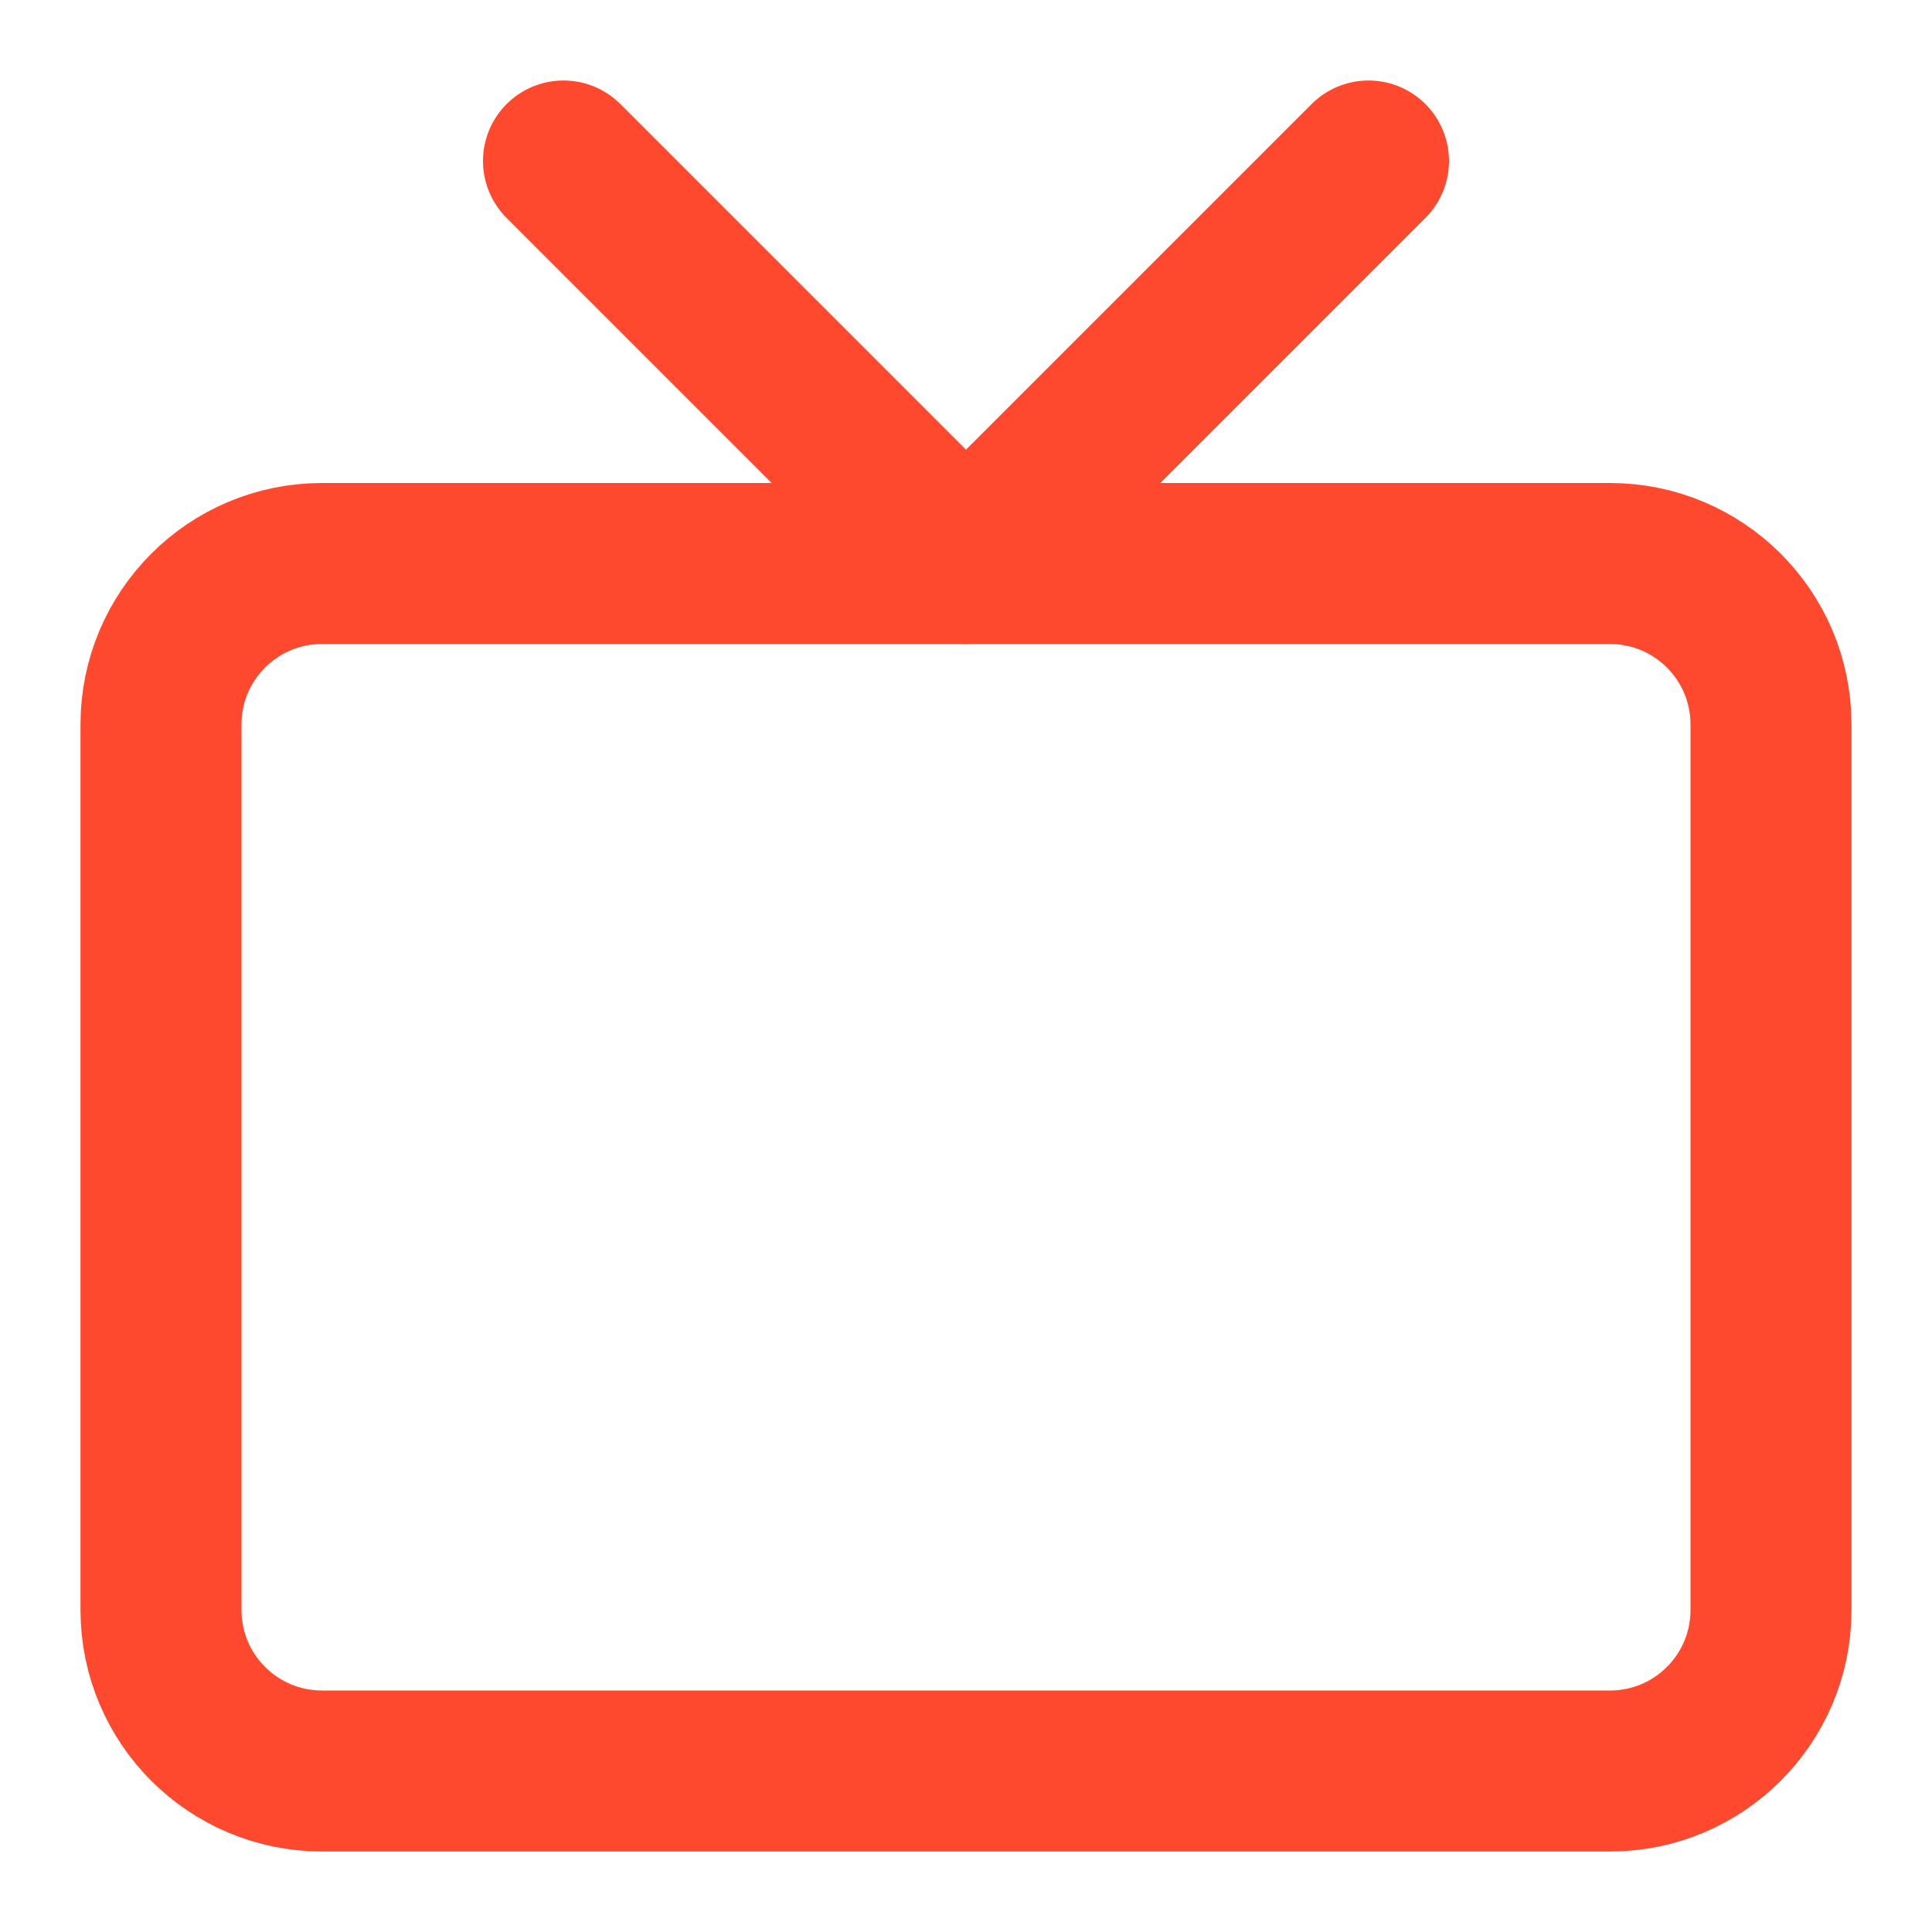
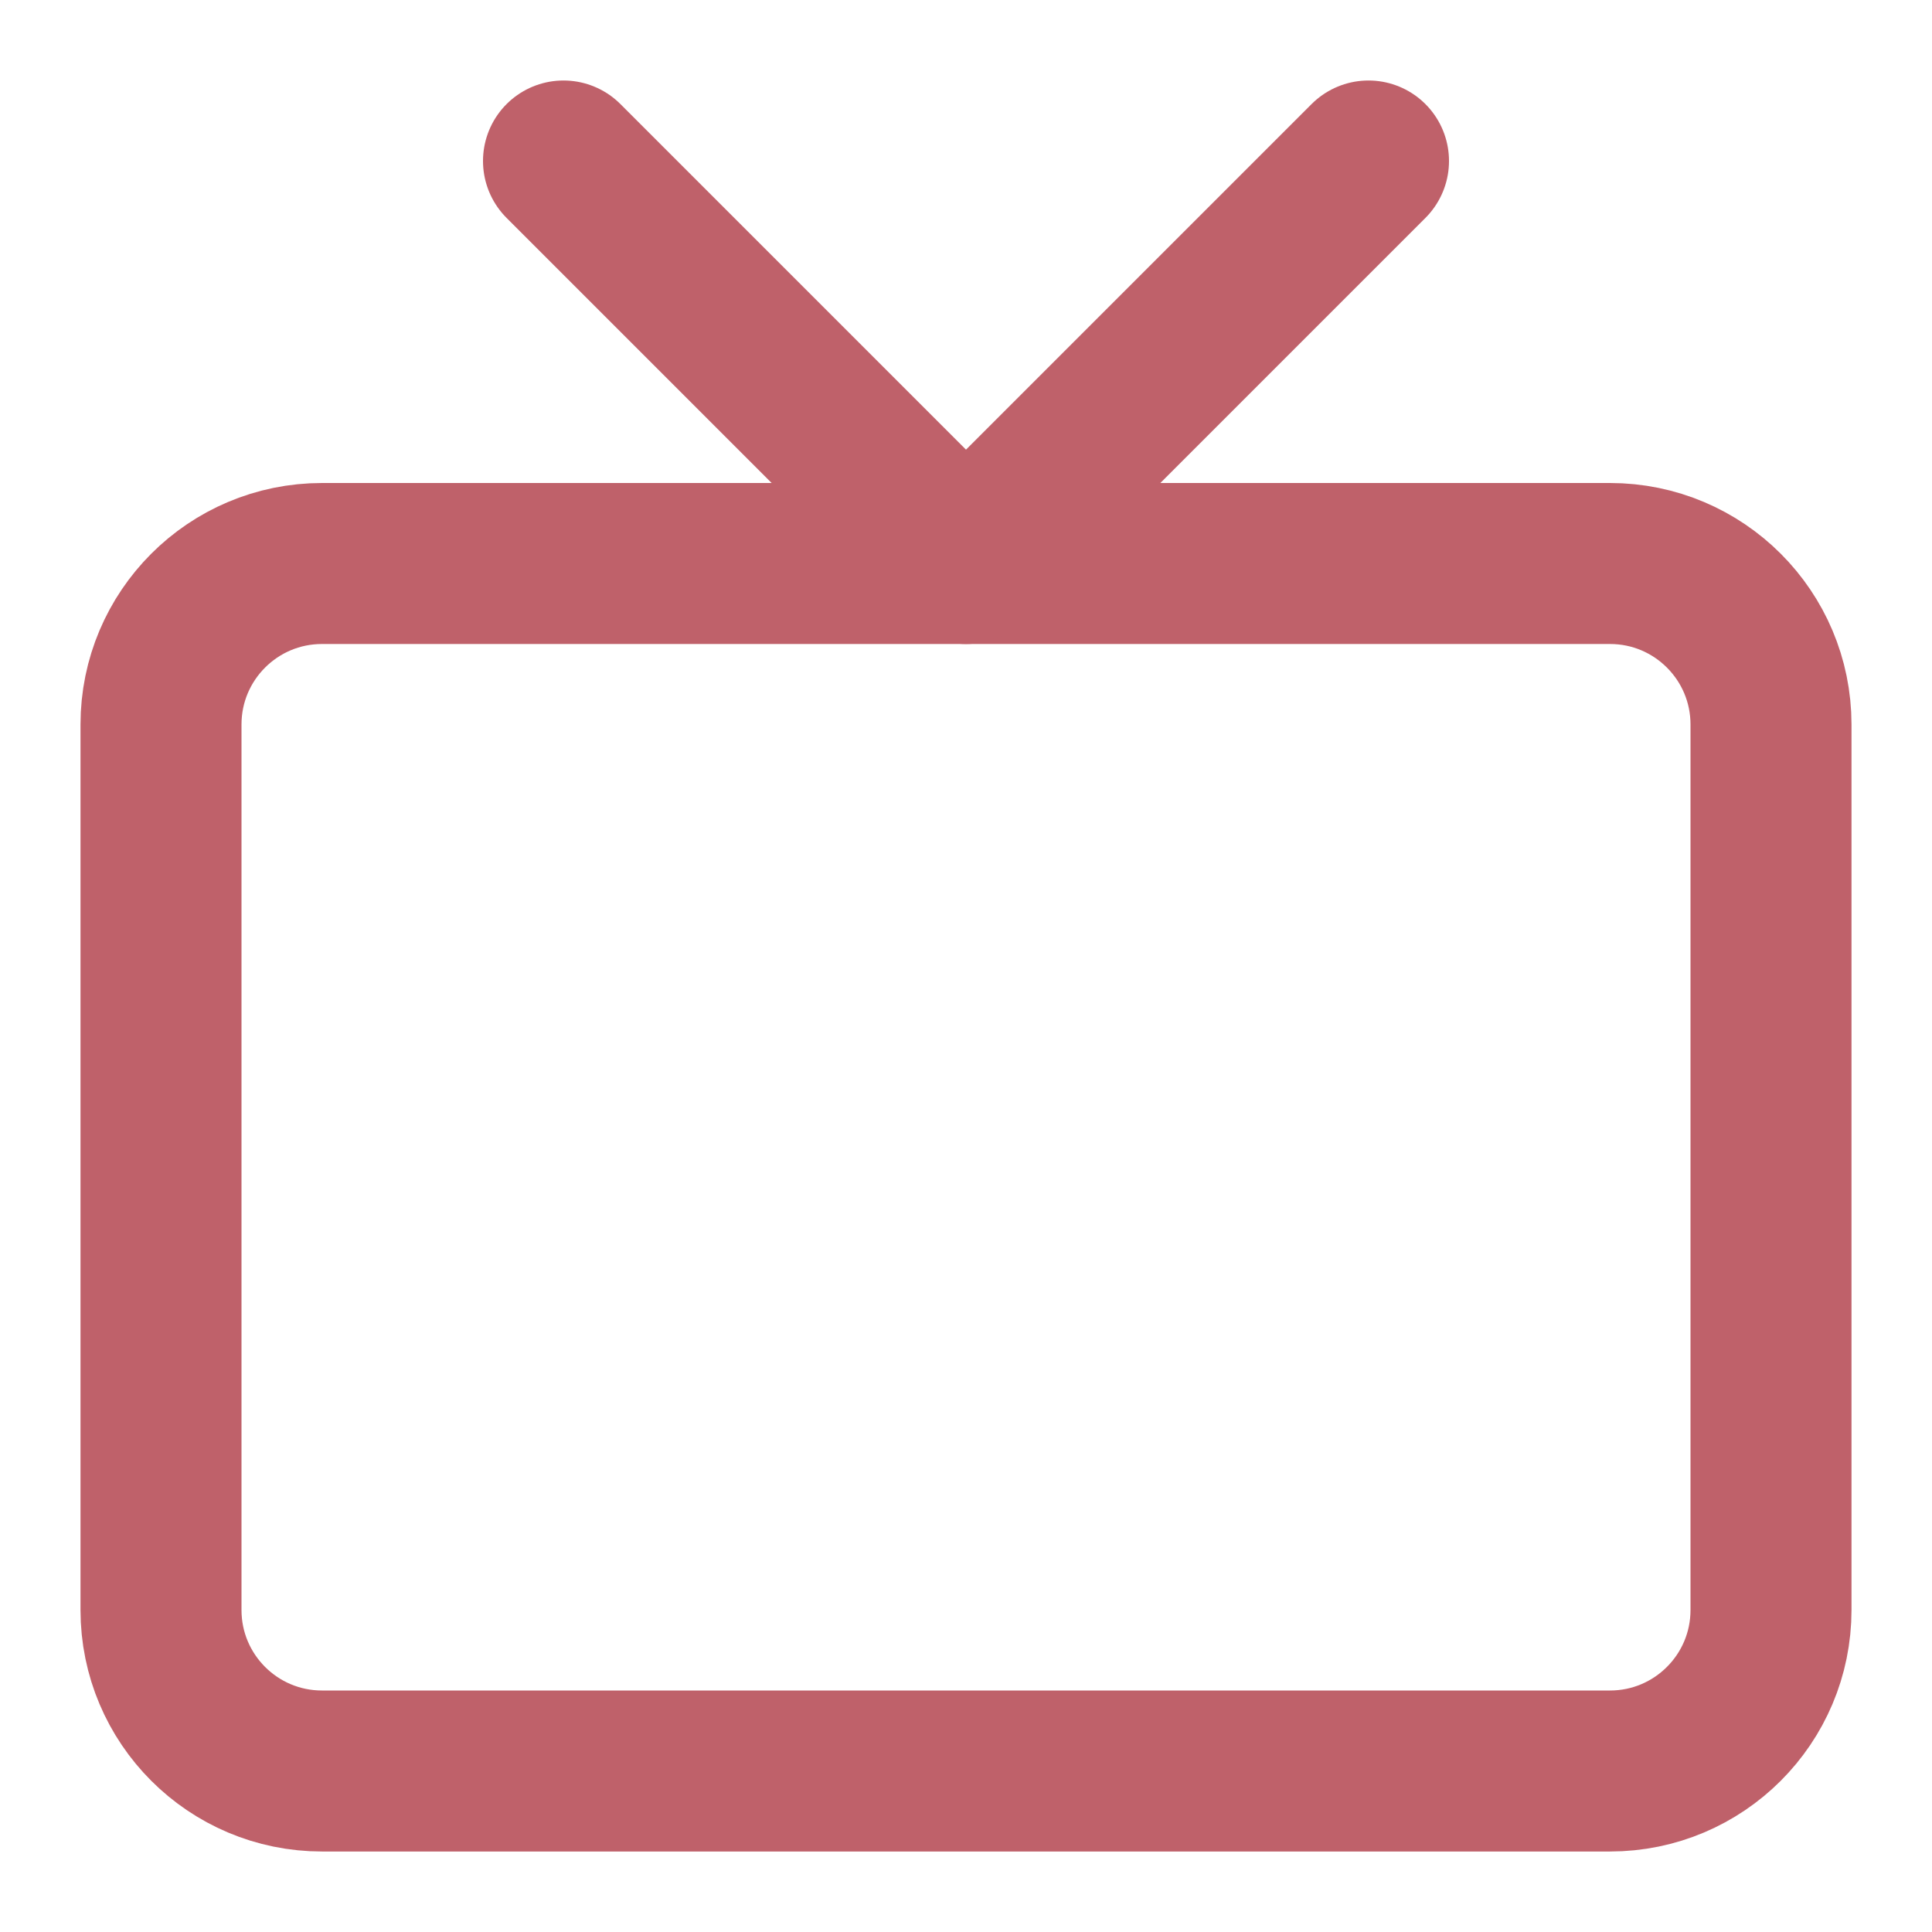
- <svg xmlns="http://www.w3.org/2000/svg" width="48" height="48" viewBox="0 0 24 24" fill="none" stroke="#FF492F" stroke-width="2" stroke-linecap="round" stroke-linejoin="round" class="feather feather-tv">
+ <svg xmlns="http://www.w3.org/2000/svg" width="48" height="48" viewBox="0 0 24 24" fill="none" stroke="#BF616A" stroke-width="2" stroke-linecap="round" stroke-linejoin="round" class="feather feather-tv">
  <rect x="2" y="7" width="20" height="15" rx="2" ry="2" />
  <polyline points="17 2 12 7 7 2" />
</svg>
